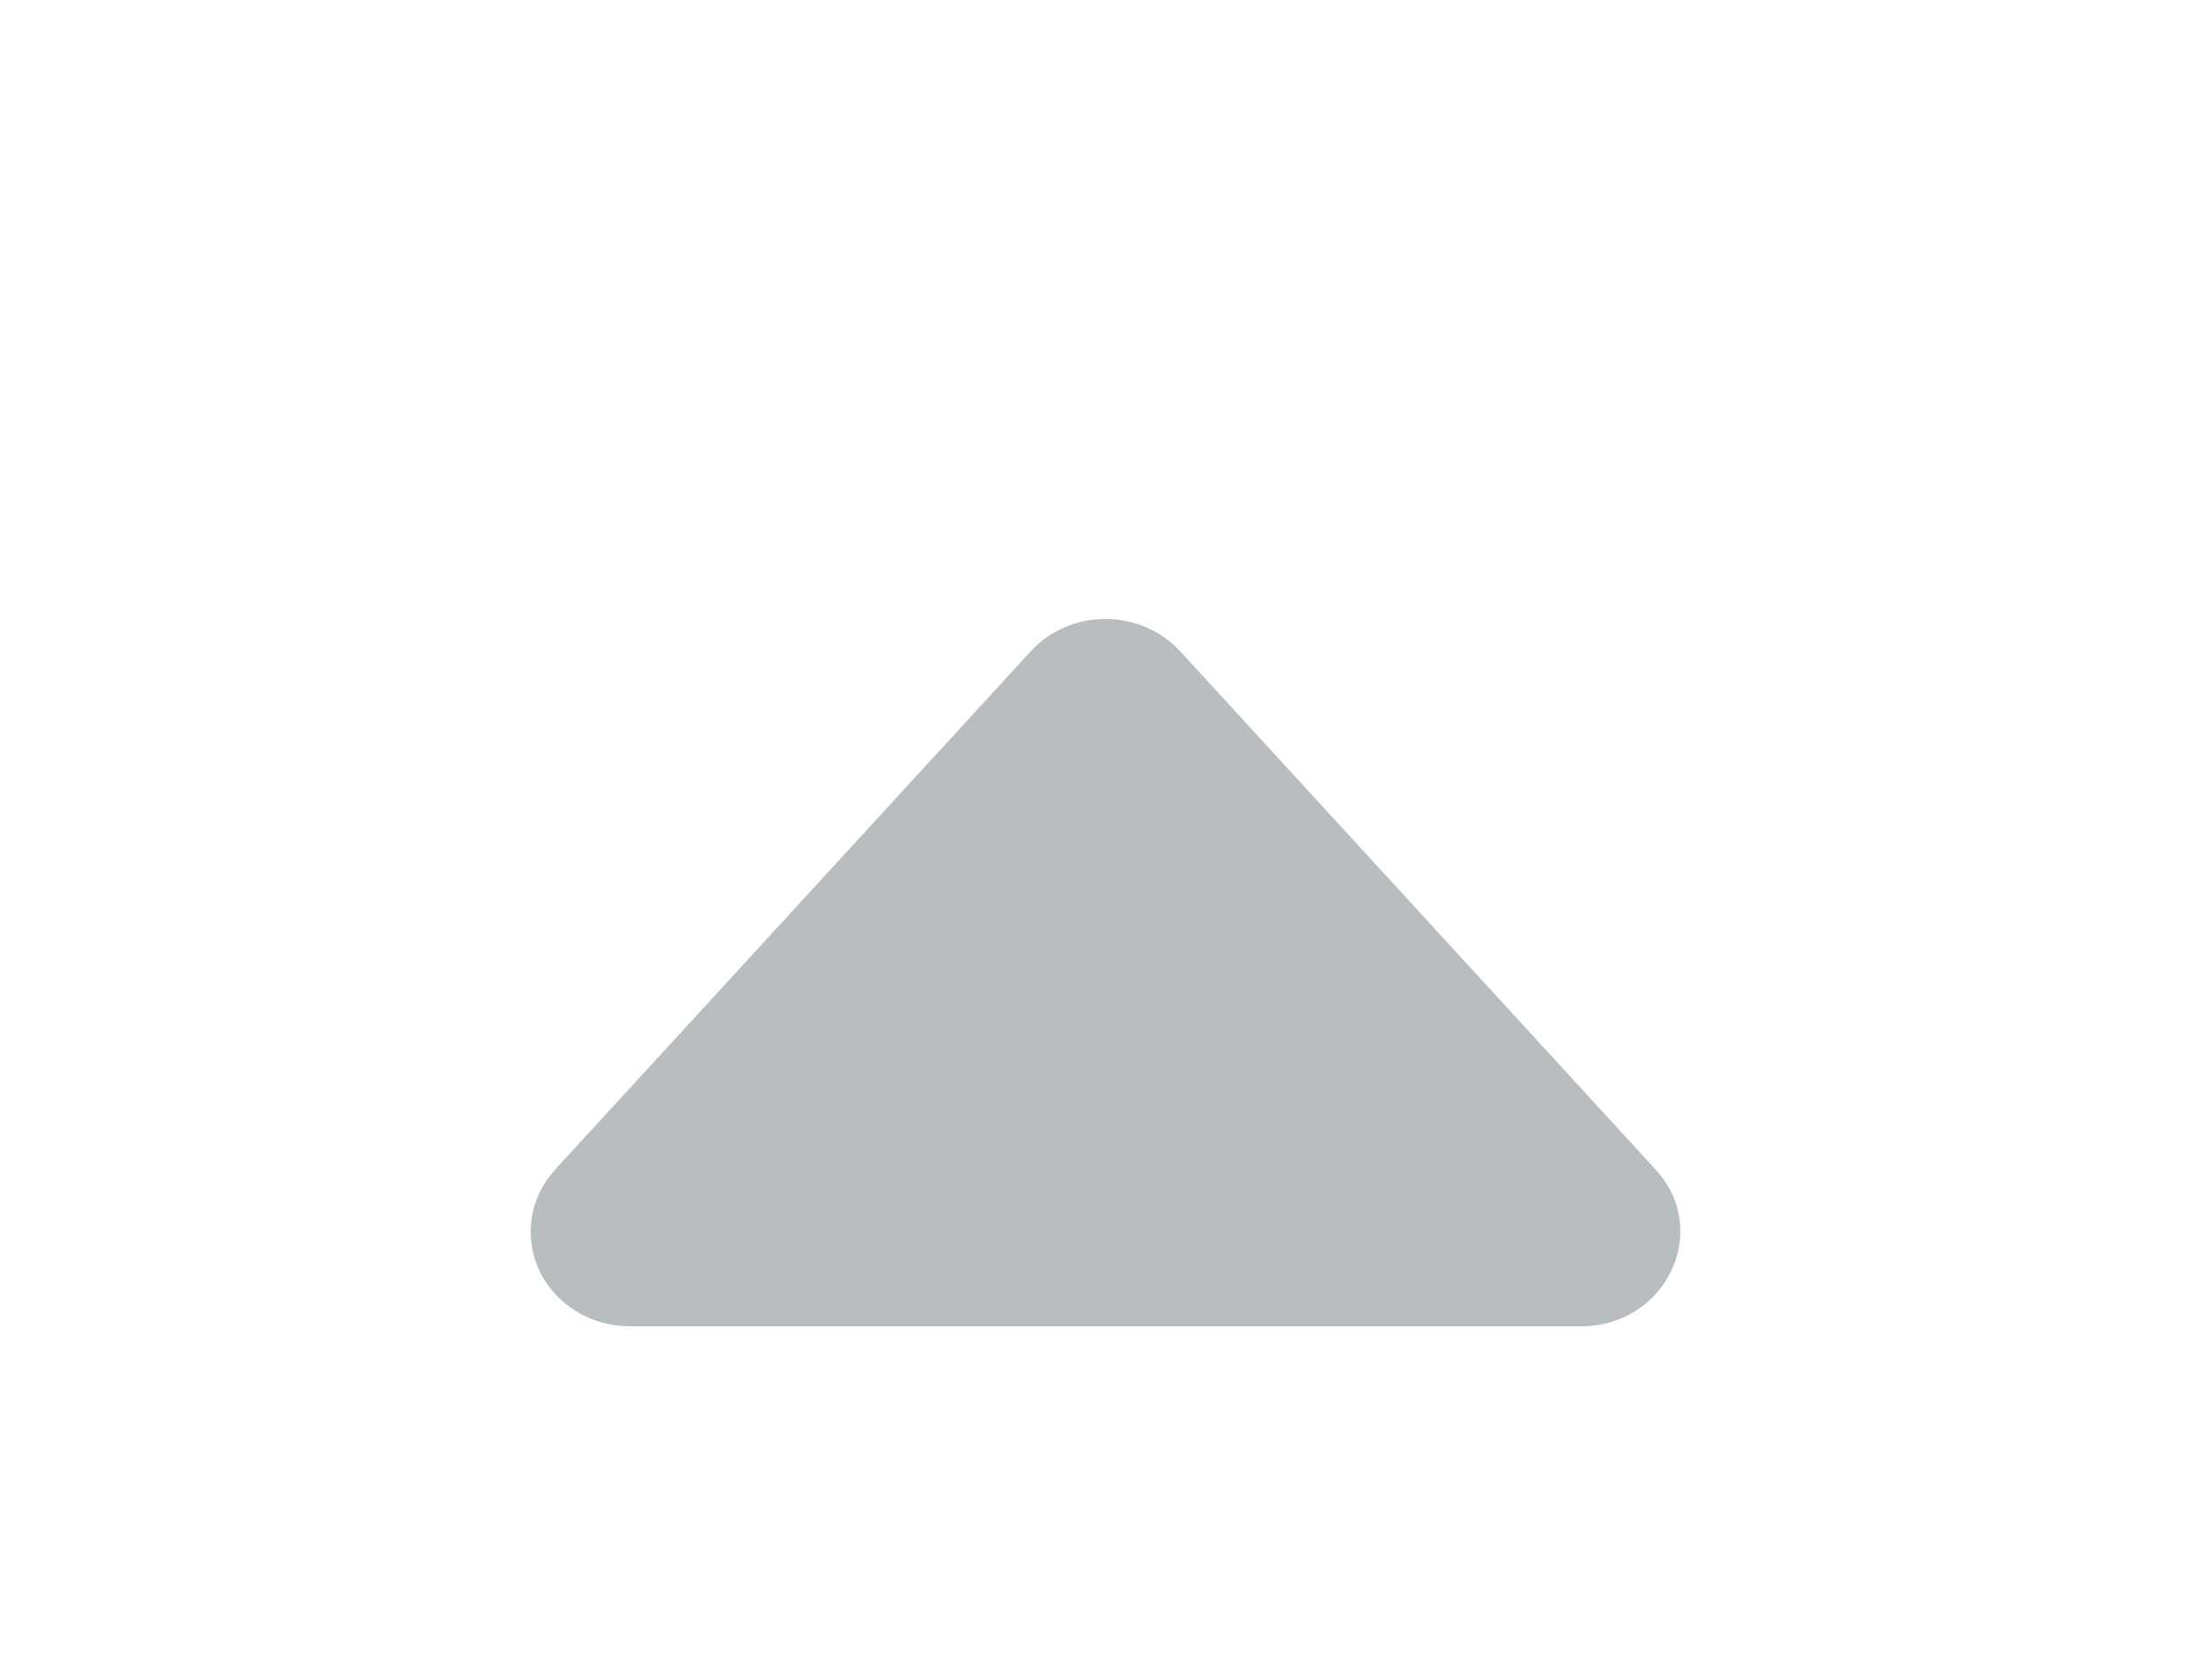
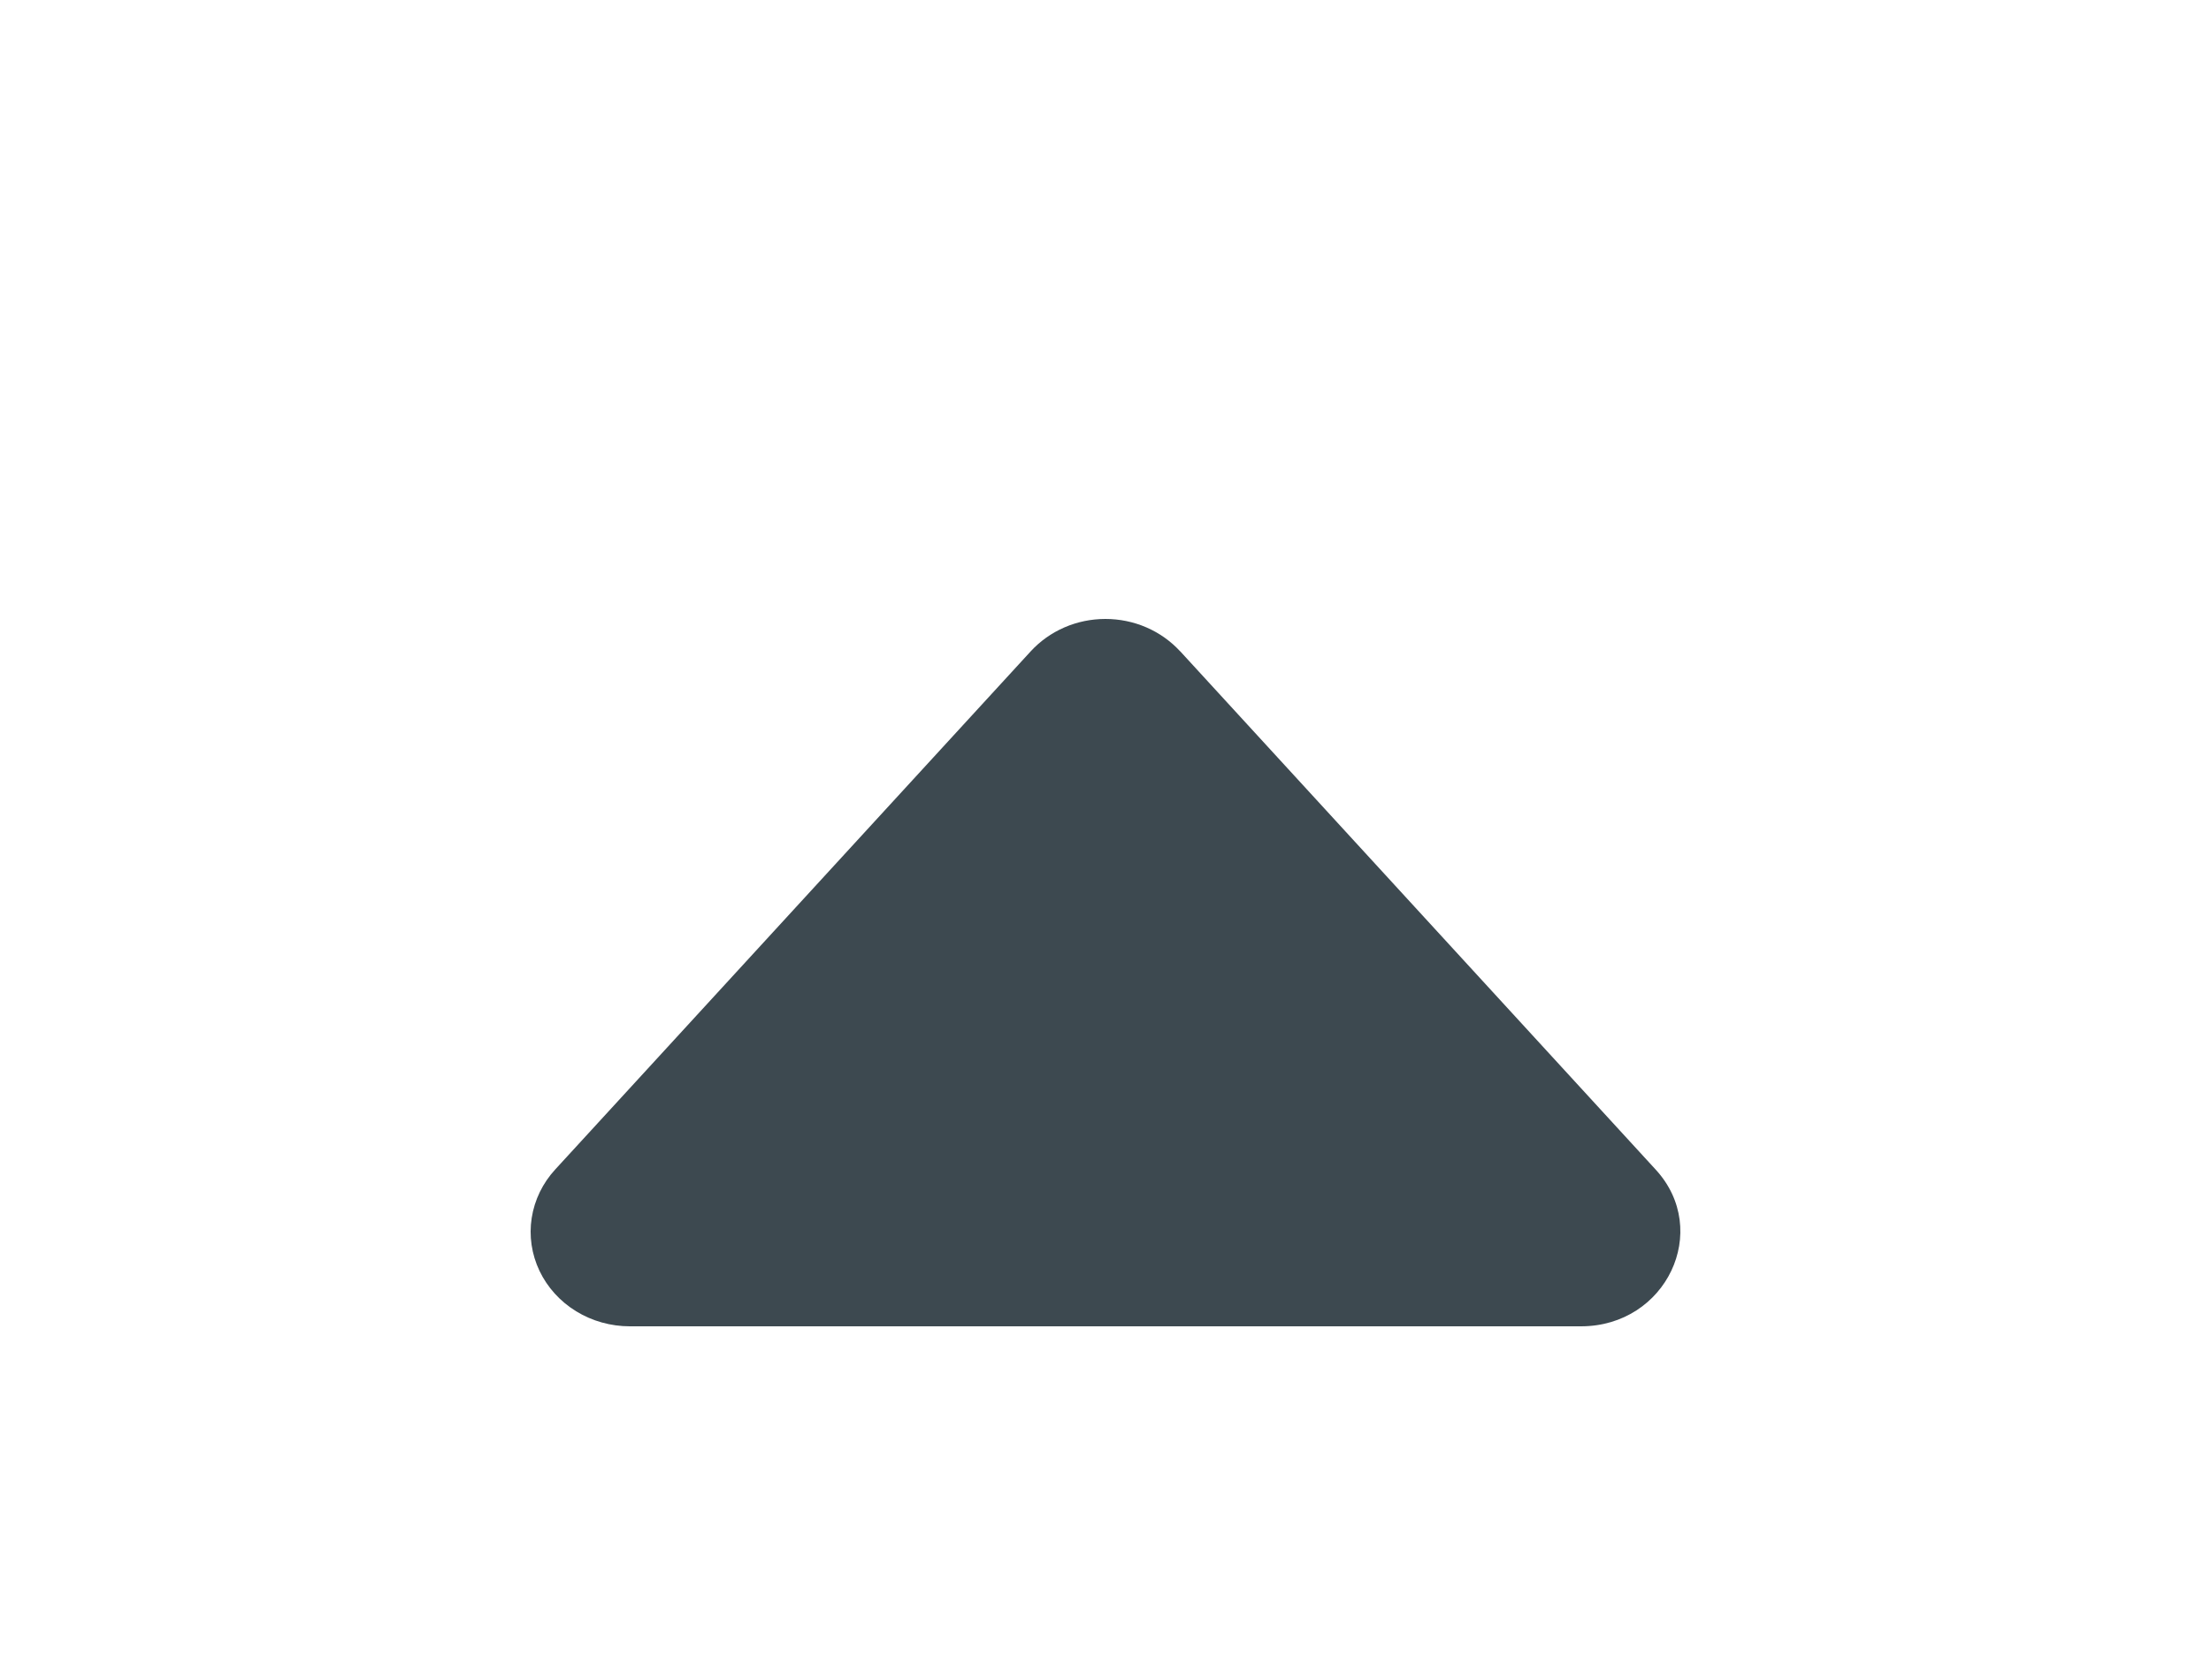
<svg xmlns="http://www.w3.org/2000/svg" width="50" height="38" viewBox="0 0 50 38" fill="none">
-   <path d="M26.687 14.729L37.441 26.454C38.71 27.833 37.679 30 35.752 30H14.244C13.813 30 13.391 29.882 13.029 29.66C12.666 29.437 12.379 29.12 12.2 28.745C12.022 28.371 11.961 27.955 12.024 27.549C12.087 27.142 12.272 26.761 12.556 26.452L23.31 14.731C23.52 14.502 23.78 14.318 24.071 14.191C24.362 14.065 24.678 14 24.998 14C25.318 14 25.634 14.065 25.925 14.191C26.217 14.318 26.476 14.502 26.687 14.731V14.729Z" fill="rgba(128,138,143,0.562)" />
+   <path d="M26.687 14.729L37.441 26.454C38.71 27.833 37.679 30 35.752 30H14.244C13.813 30 13.391 29.882 13.029 29.66C12.666 29.437 12.379 29.12 12.2 28.745C12.022 28.371 11.961 27.955 12.024 27.549C12.087 27.142 12.272 26.761 12.556 26.452L23.31 14.731C23.52 14.502 23.78 14.318 24.071 14.191C24.362 14.065 24.678 14 24.998 14C25.318 14 25.634 14.065 25.925 14.191C26.217 14.318 26.476 14.502 26.687 14.731V14.729Z" fill="#3d4950" />
</svg>
